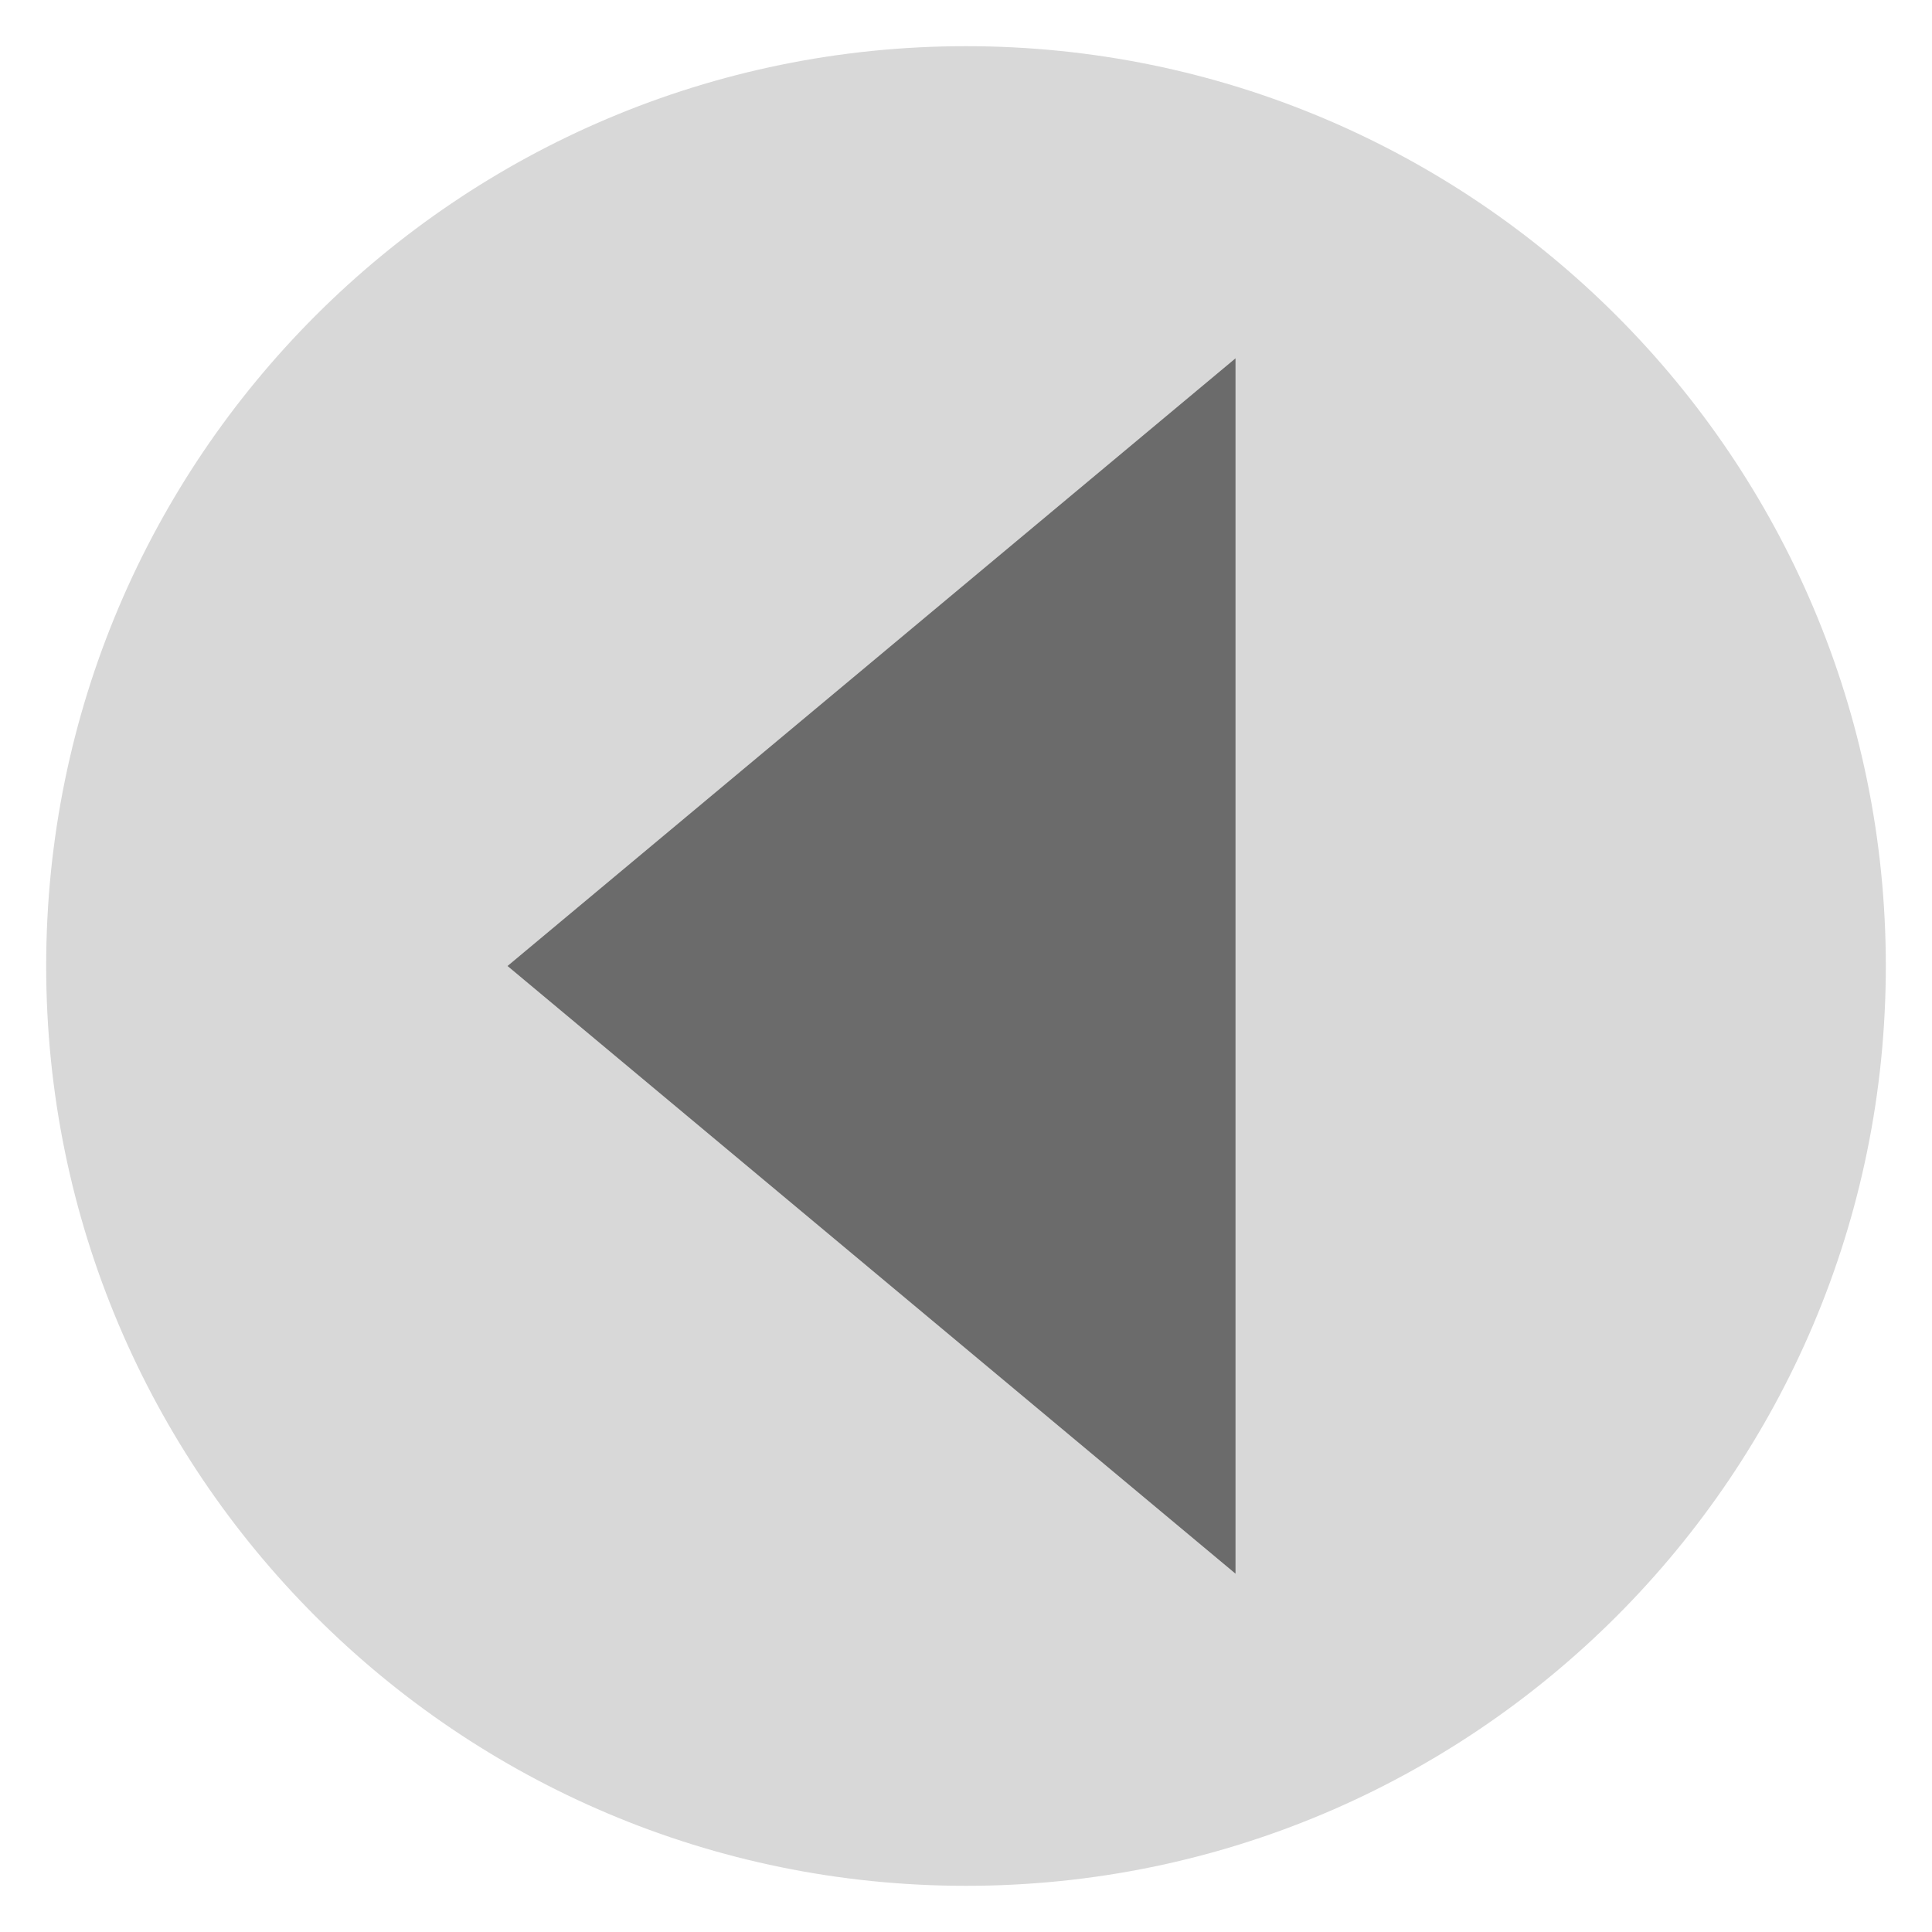
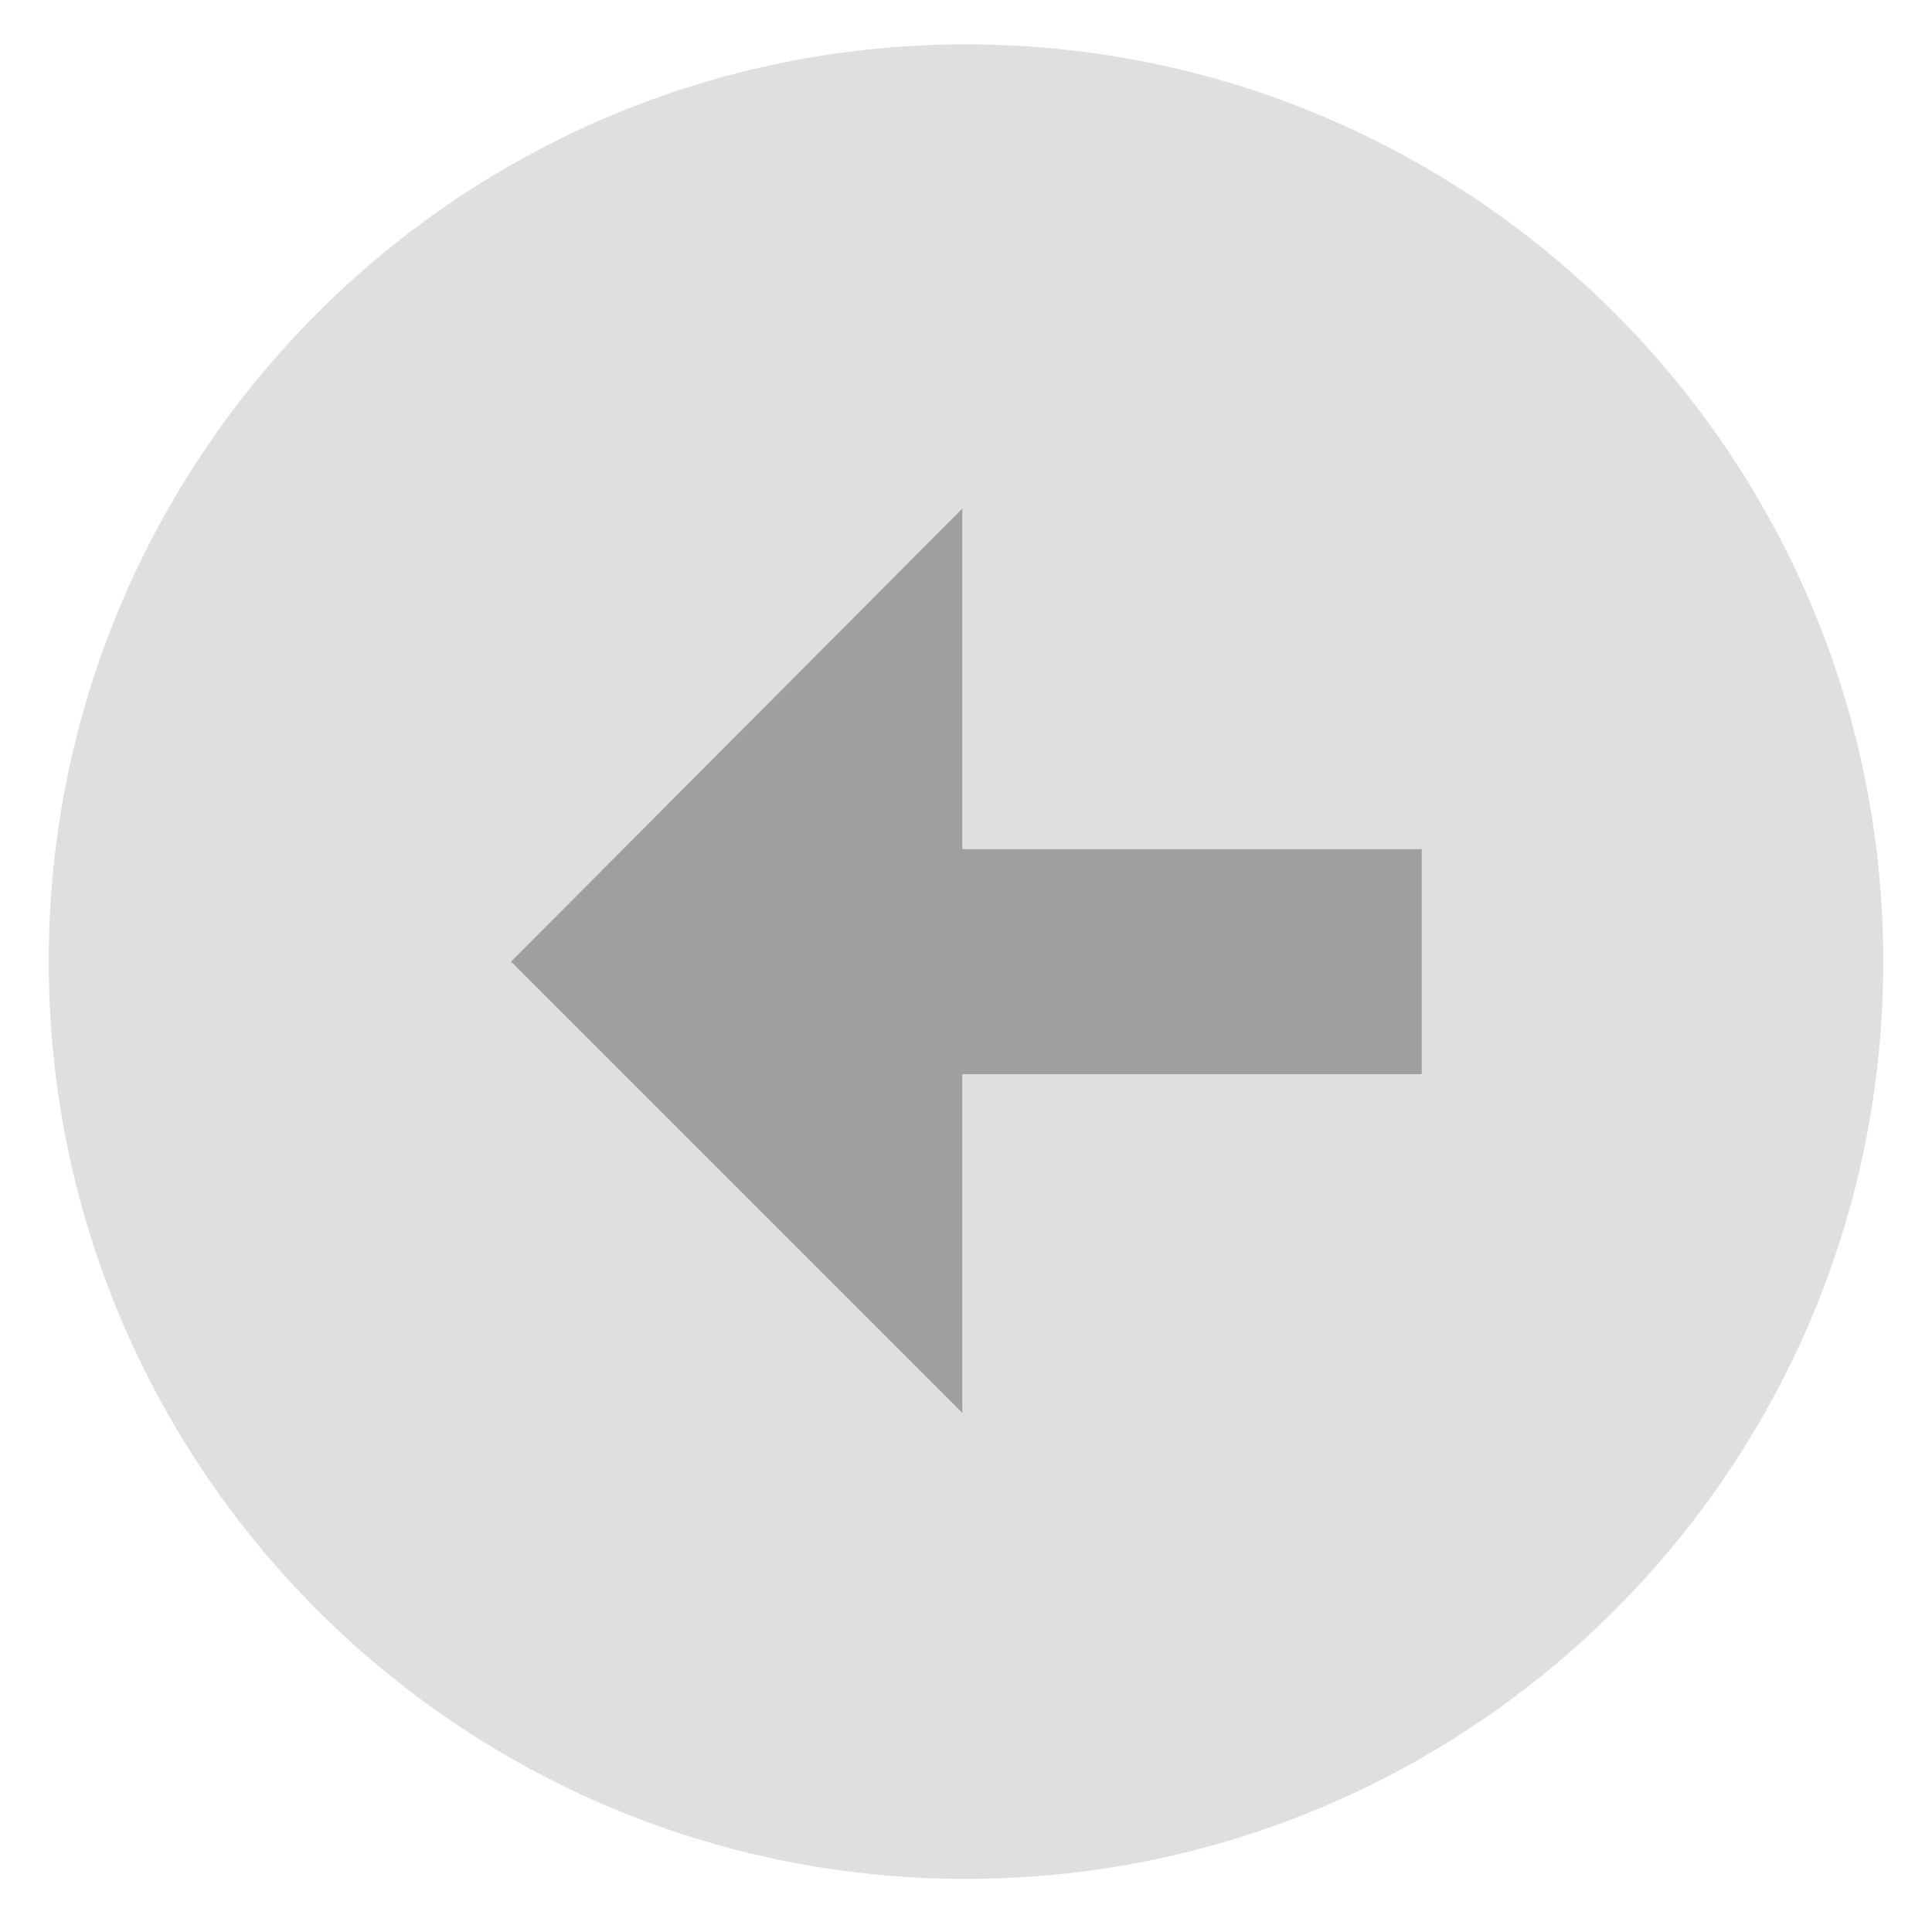
- <svg xmlns="http://www.w3.org/2000/svg" width="30" height="30">
+ <svg xmlns="http://www.w3.org/2000/svg" width="500" height="500">
  <g>
-     <rect x="-1" y="-1" width="3.106" height="3.106" id="canvas_background" fill="none" />
+     <rect x="-1" y="-1" width="502" height="502" id="canvas_background" fill="none" />
+     <g id="canvasGrid" display="none">
+       <rect id="svg_1" width="100%" height="100%" x="0" y="0" stroke-width="0" fill="url(#gridpattern)" />
+     </g>
  </g>
  <g>
-     <polyline fill="none" stroke="null" stroke-width="null" stroke-opacity="null" points="2.142,7.797 2.142,7.797 " id="svg_4" stroke-linecap="round" />
-     <polyline fill="none" stroke="null" stroke-width="null" stroke-opacity="null" points="10.358,16.61 10.358,16.61 10.396,16.61 " id="svg_5" stroke-linecap="round" />
-     <polyline fill="none" stroke="null" stroke-width="null" stroke-opacity="null" points="1.804,14.078 1.804,14.078 " id="svg_6" stroke-linecap="round" />
-     <polyline fill="none" stroke="null" stroke-width="null" stroke-opacity="null" points="4.625,12.123 4.625,12.123 " id="svg_7" stroke-linecap="round" />
-     <polyline fill="none" stroke="null" stroke-width="null" stroke-opacity="null" points="4.286,13.853 4.286,13.853 4.286,13.853 " id="svg_8" stroke-linecap="round" />
-     <ellipse fill="#6b6b6b" stroke="null" stroke-width="null" stroke-opacity="null" cx="19.667" cy="16.166" id="svg_11" rx="1.185" ry="0.097" />
-     <ellipse fill="#6b6b6b" stroke="null" stroke-width="null" stroke-opacity="null" cx="10.048" cy="9.229" id="svg_12" rx="1.185" ry="0.097" />
-     <ellipse fill="#6b6b6b" stroke="null" stroke-width="null" stroke-opacity="null" cx="14.692" cy="22.967" id="svg_13" rx="0.019" ry="0.019" />
-     <ellipse fill="#d8d8d8" stroke="null" stroke-width="null" stroke-opacity="null" cx="15" cy="15" id="svg_10" rx="14.283" ry="14.283" />
-     <polygon stroke-width="0" stroke="null" fill="#6b6b6b" points="19.185,24.436 7.881,15 19.185,5.564 " id="svg_2" />
+     <rect transform="rotate(-180 239.4254,257.184) " fill="#9f9f9f" stroke="#42dca3" stroke-width="1.5" x="84.981" y="116.628" width="308.889" height="281.111" id="svg_10" />
+     <path transform="rotate(-180 250,248.8697) " d="m250,11.982c-130.821,0 -236.888,106.067 -236.888,236.888s106.067,236.888 236.888,236.888s236.888,-106.067 236.888,-236.888s-106.067,-236.888 -236.888,-236.888zm0.459,355.332l0,-88.833l-118.903,0l0,-59.222l118.903,0l0,-88.374l117.985,117.985l-117.985,118.444z" fill="#dfdfdf" id="svg_8" stroke="#dfdfdf" />
  </g>
</svg>
